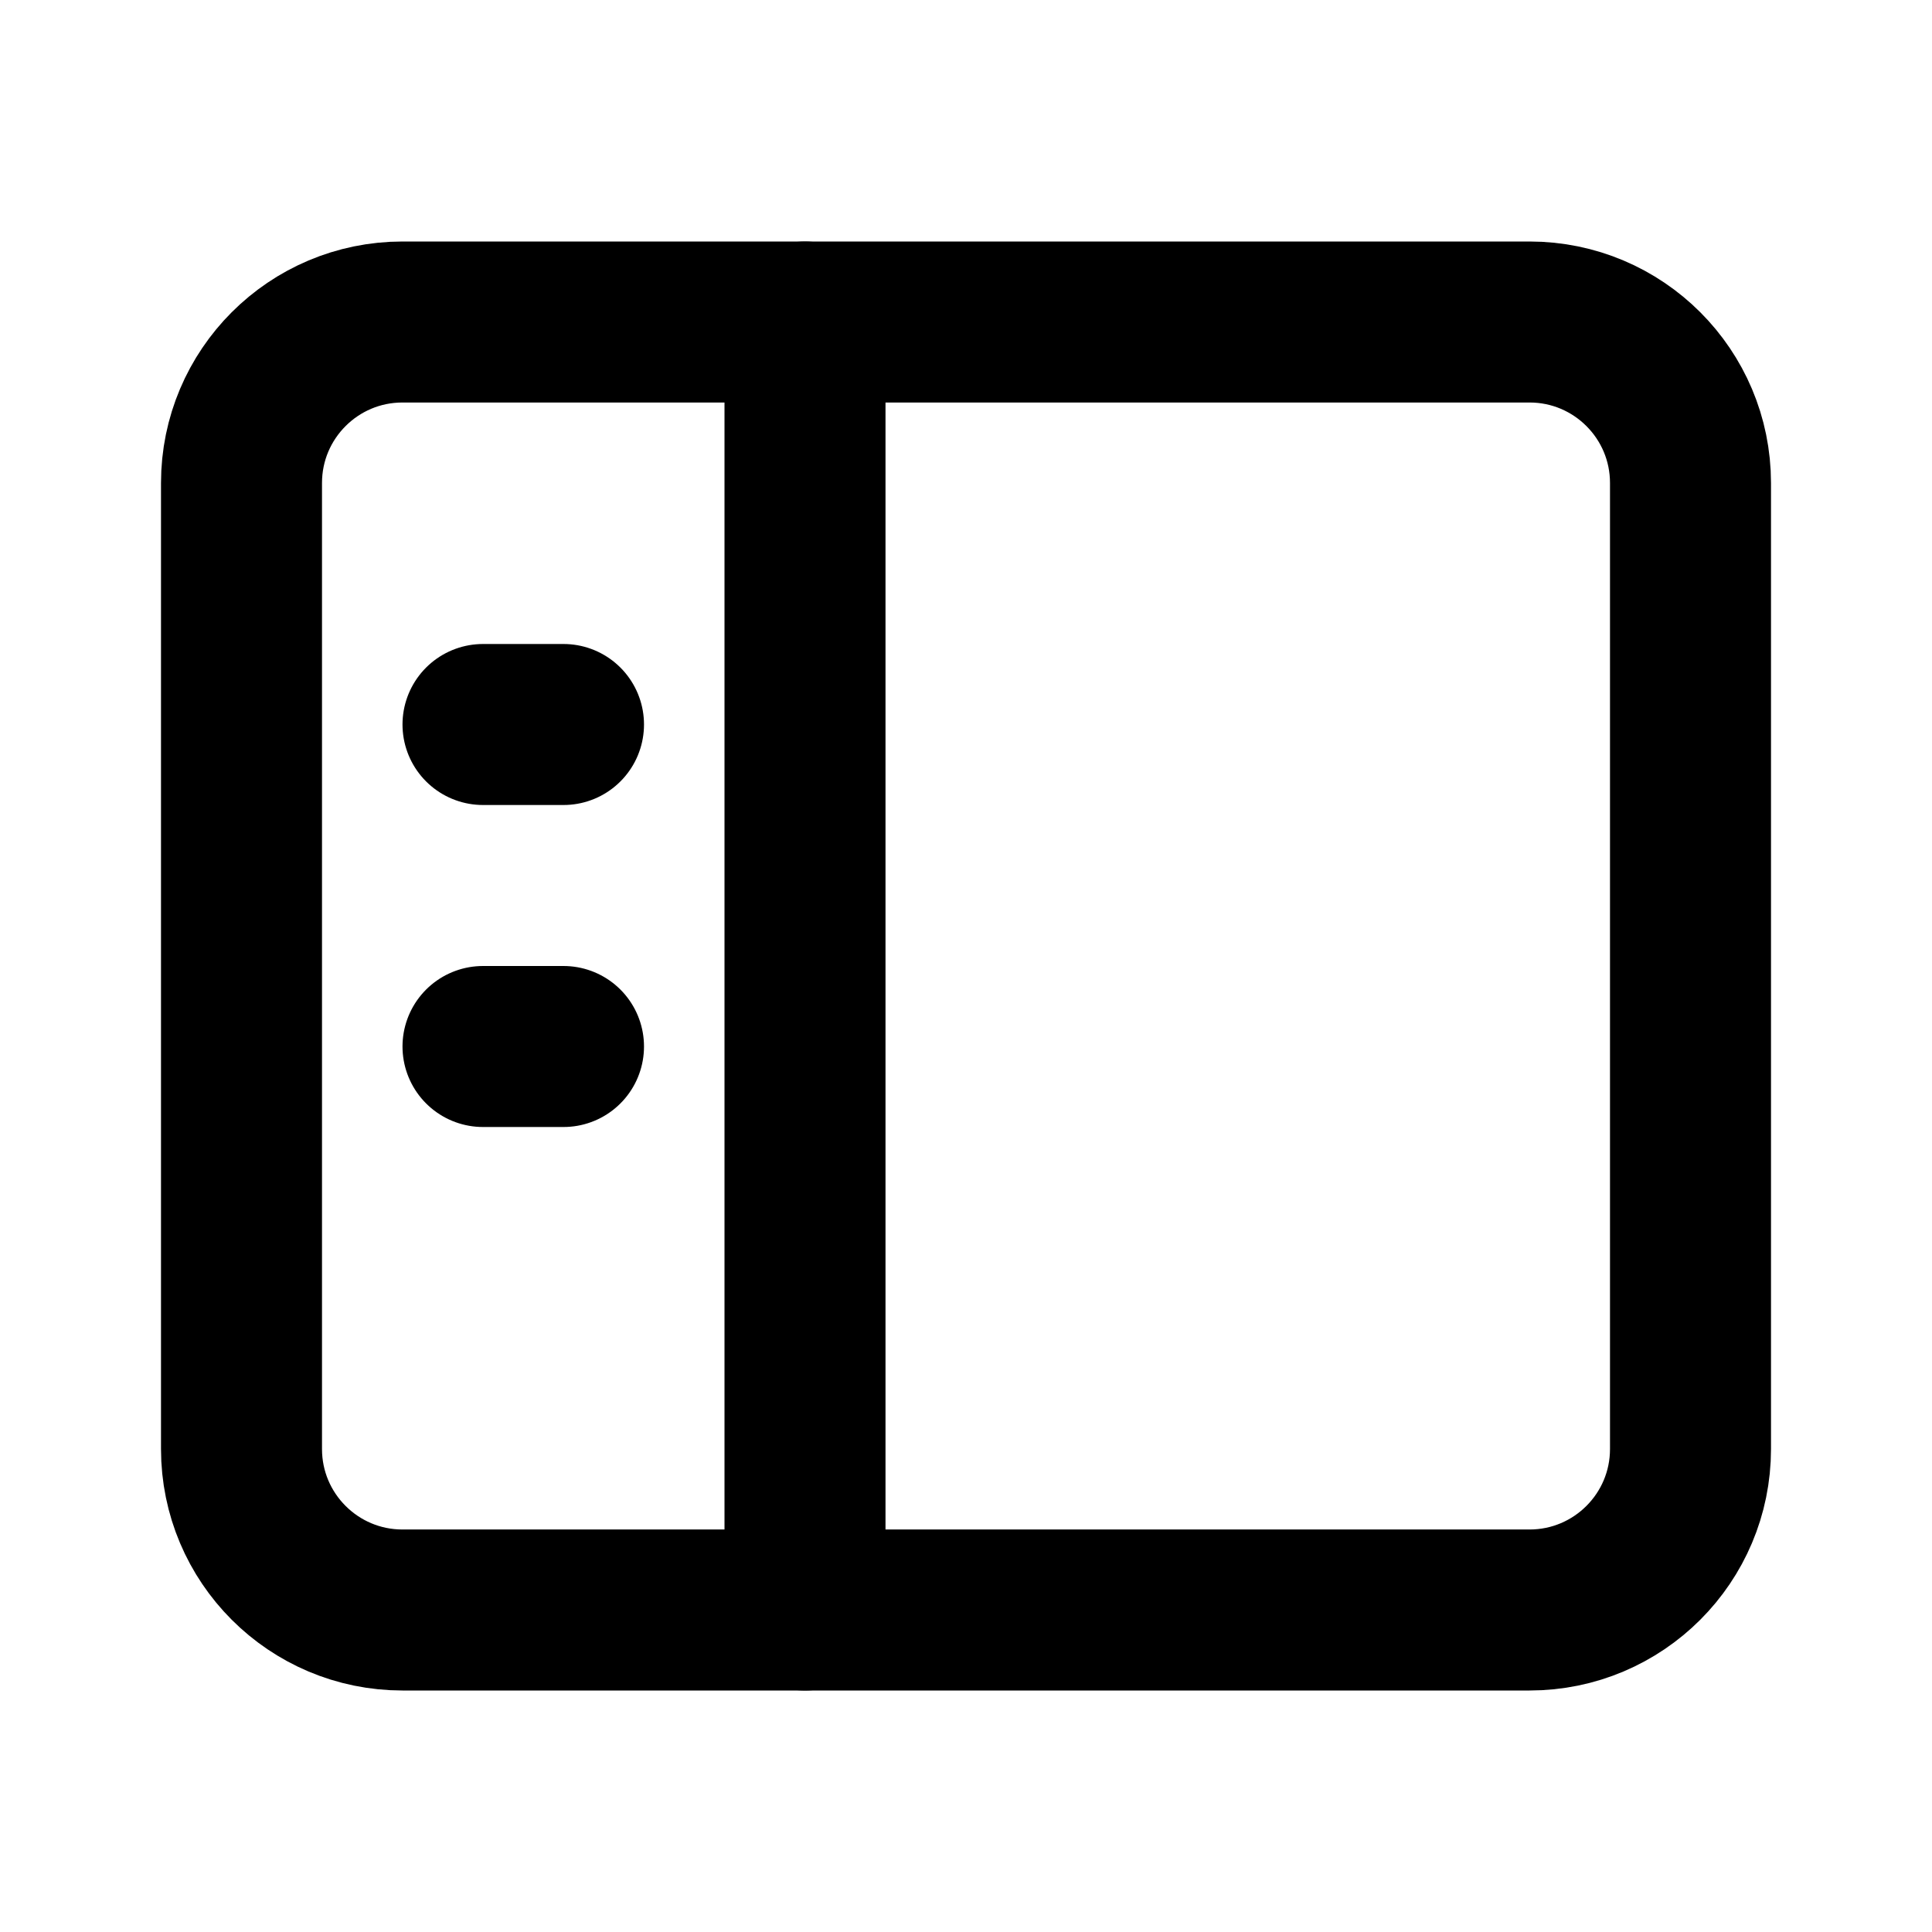
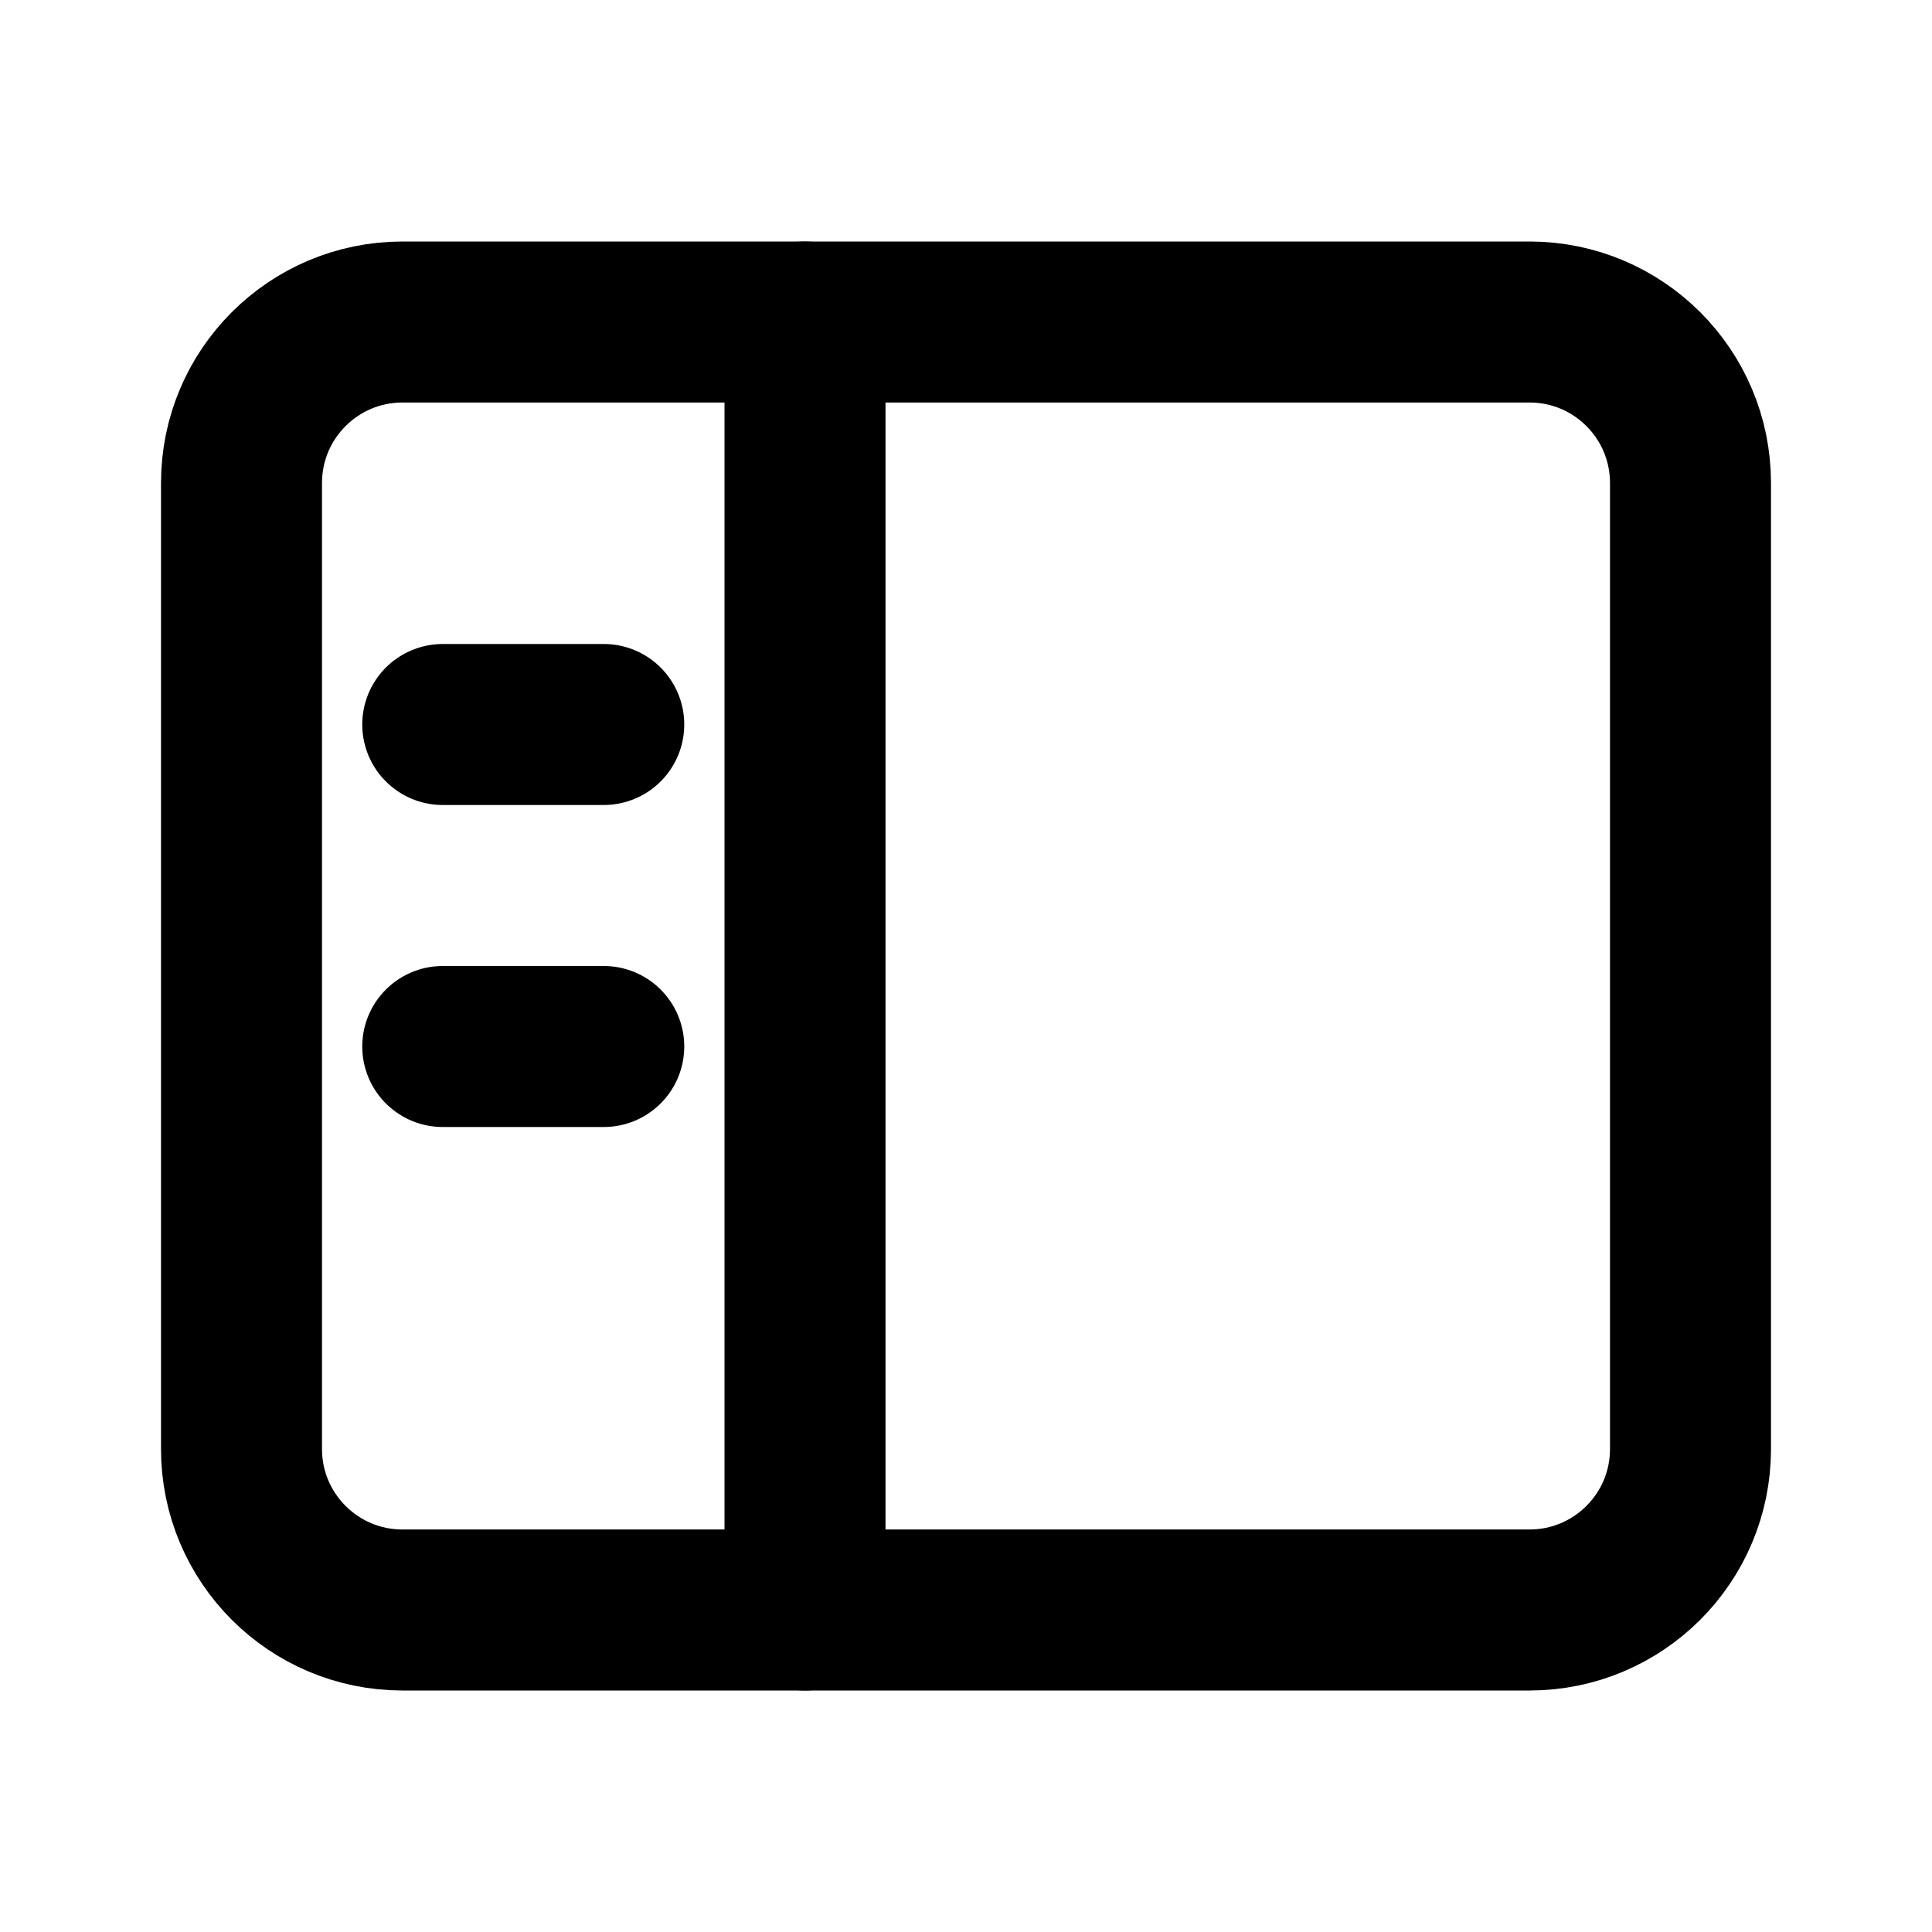
<svg xmlns="http://www.w3.org/2000/svg" viewBox="0 0 24 24" fill="none" stroke="currentColor" stroke-width="2" stroke-linecap="round" stroke-linejoin="round">
  <rect x="3" y="4" width="18" height="16" rx="2" />
  <line x1="10" y1="4" x2="10" y2="20" />
-   <line x1="6" y1="9" x2="7" y2="9" />
-   <line x1="6" y1="13" x2="7" y2="13" />
+   <line x1="5.5" y1="9" x2="7.5" y2="9" />
+   <line x1="5.5" y1="13" x2="7.5" y2="13" />
</svg>
